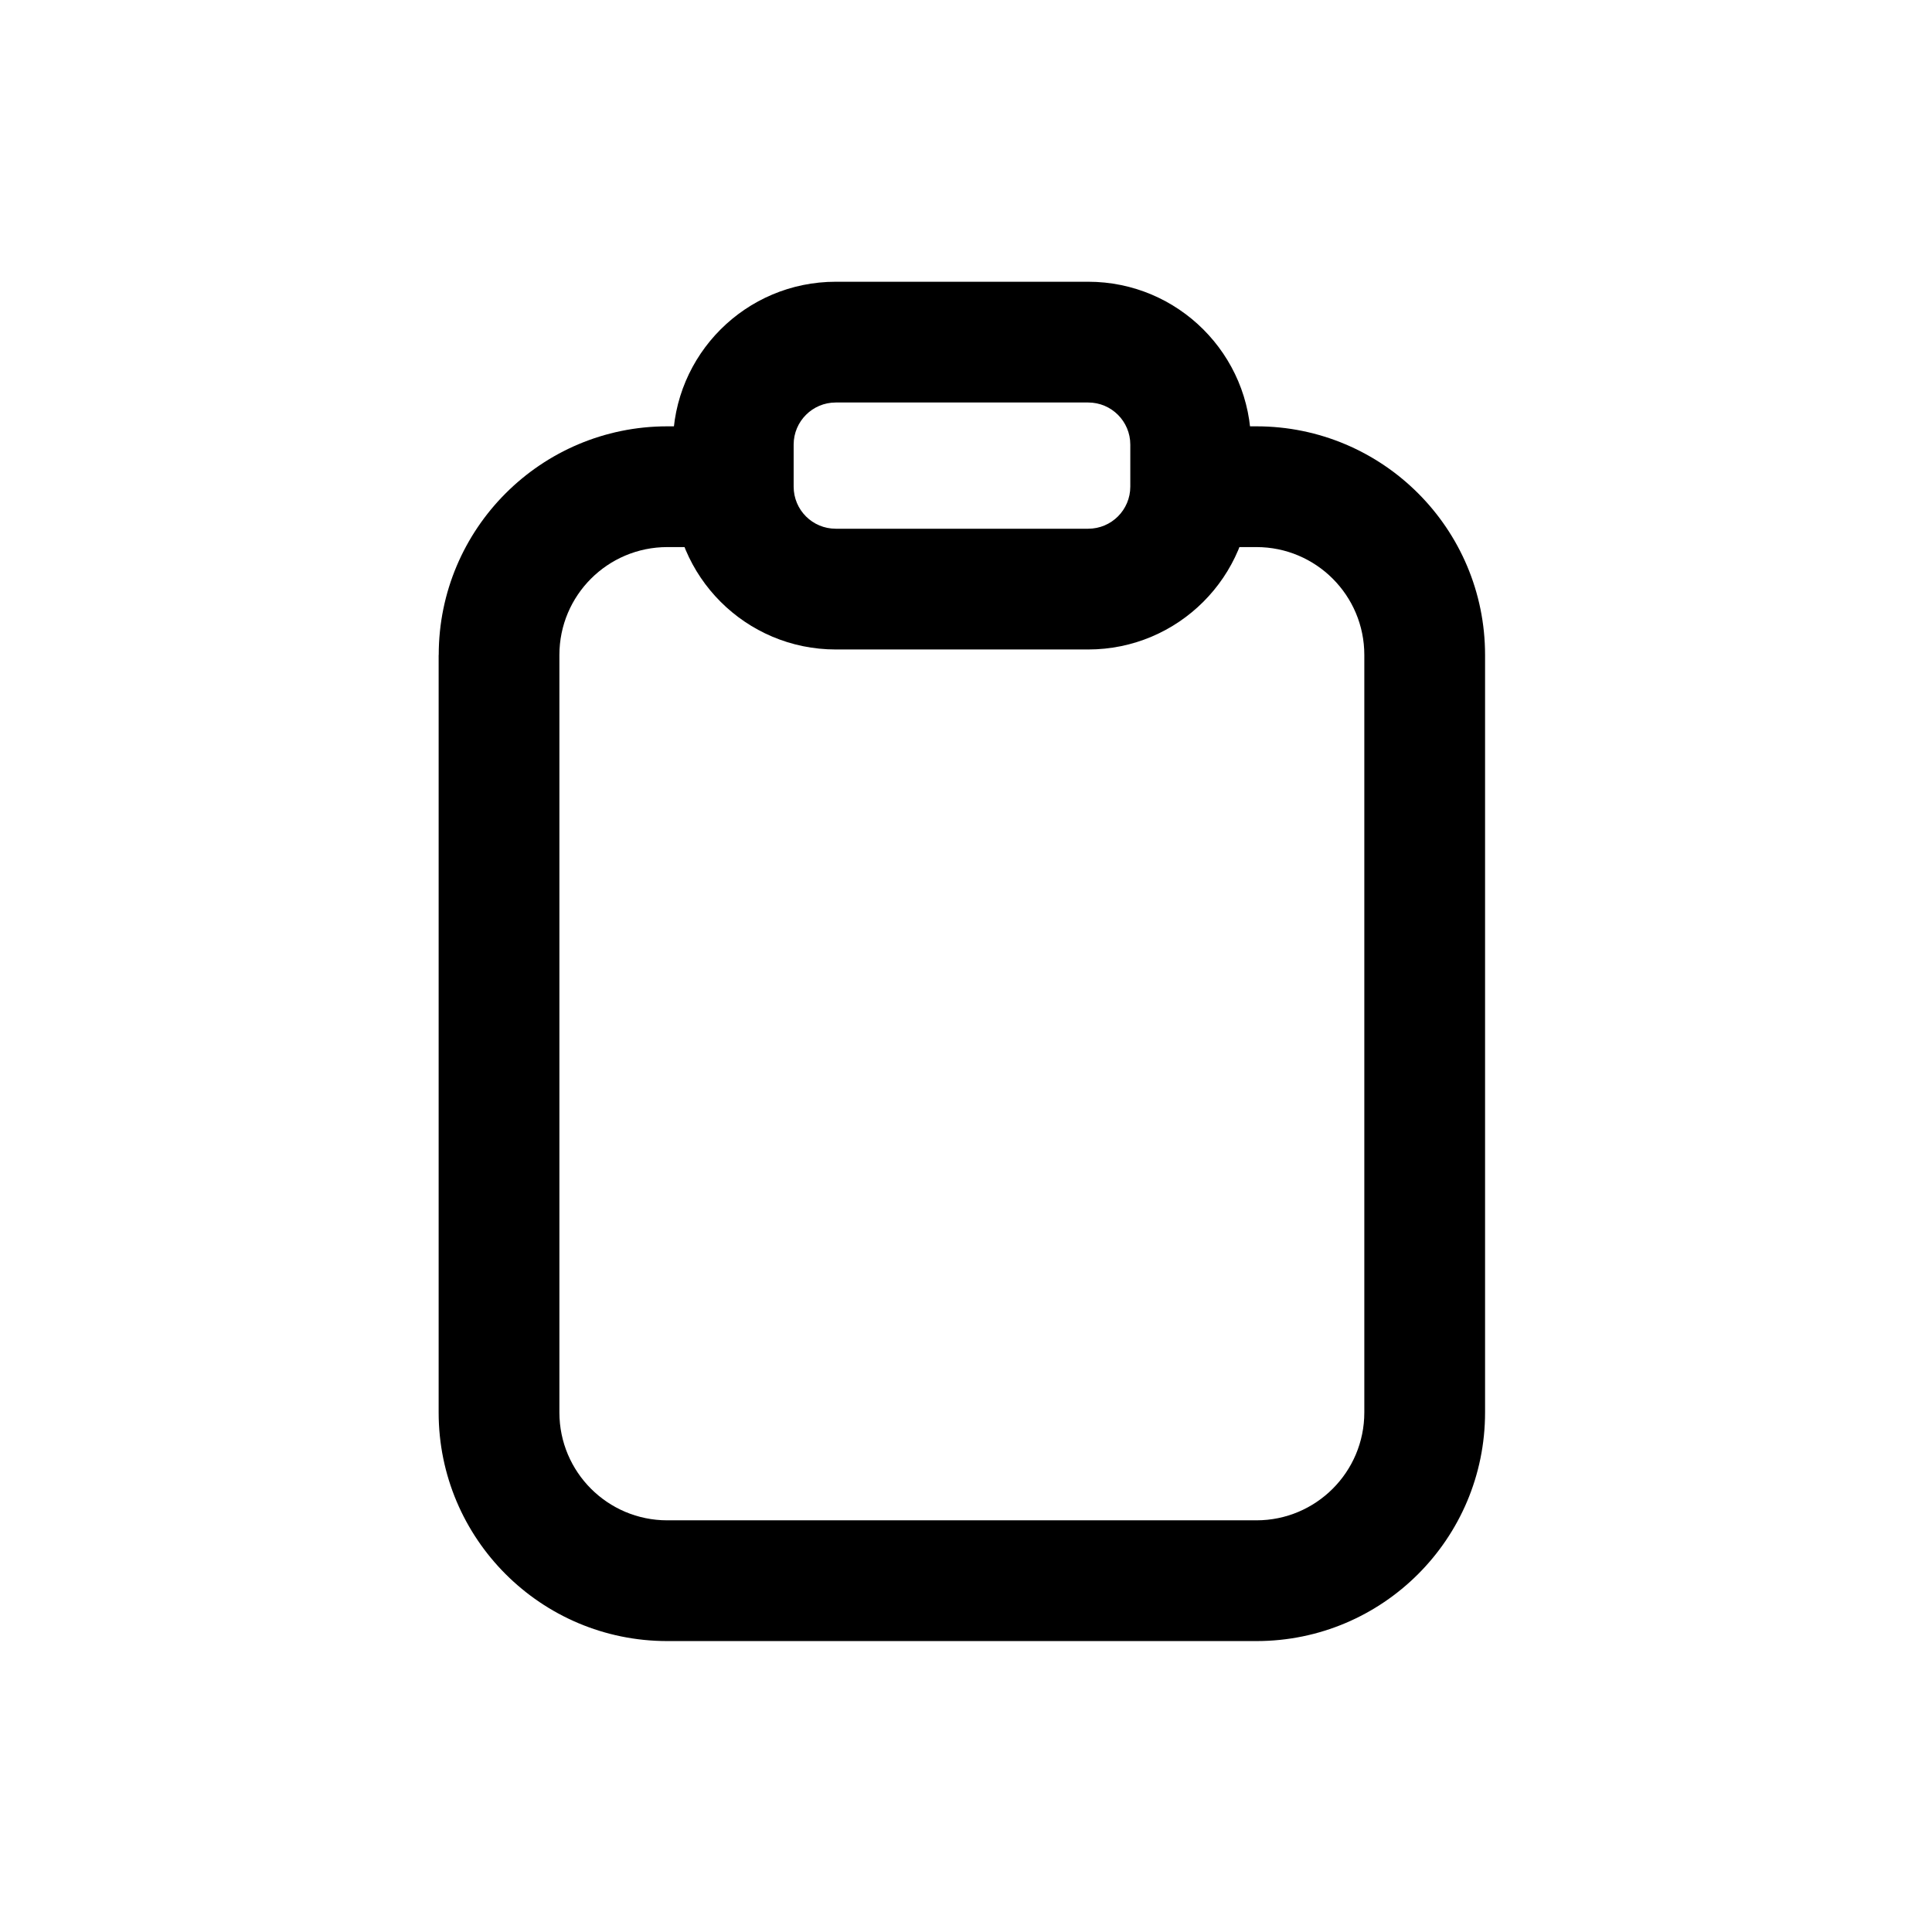
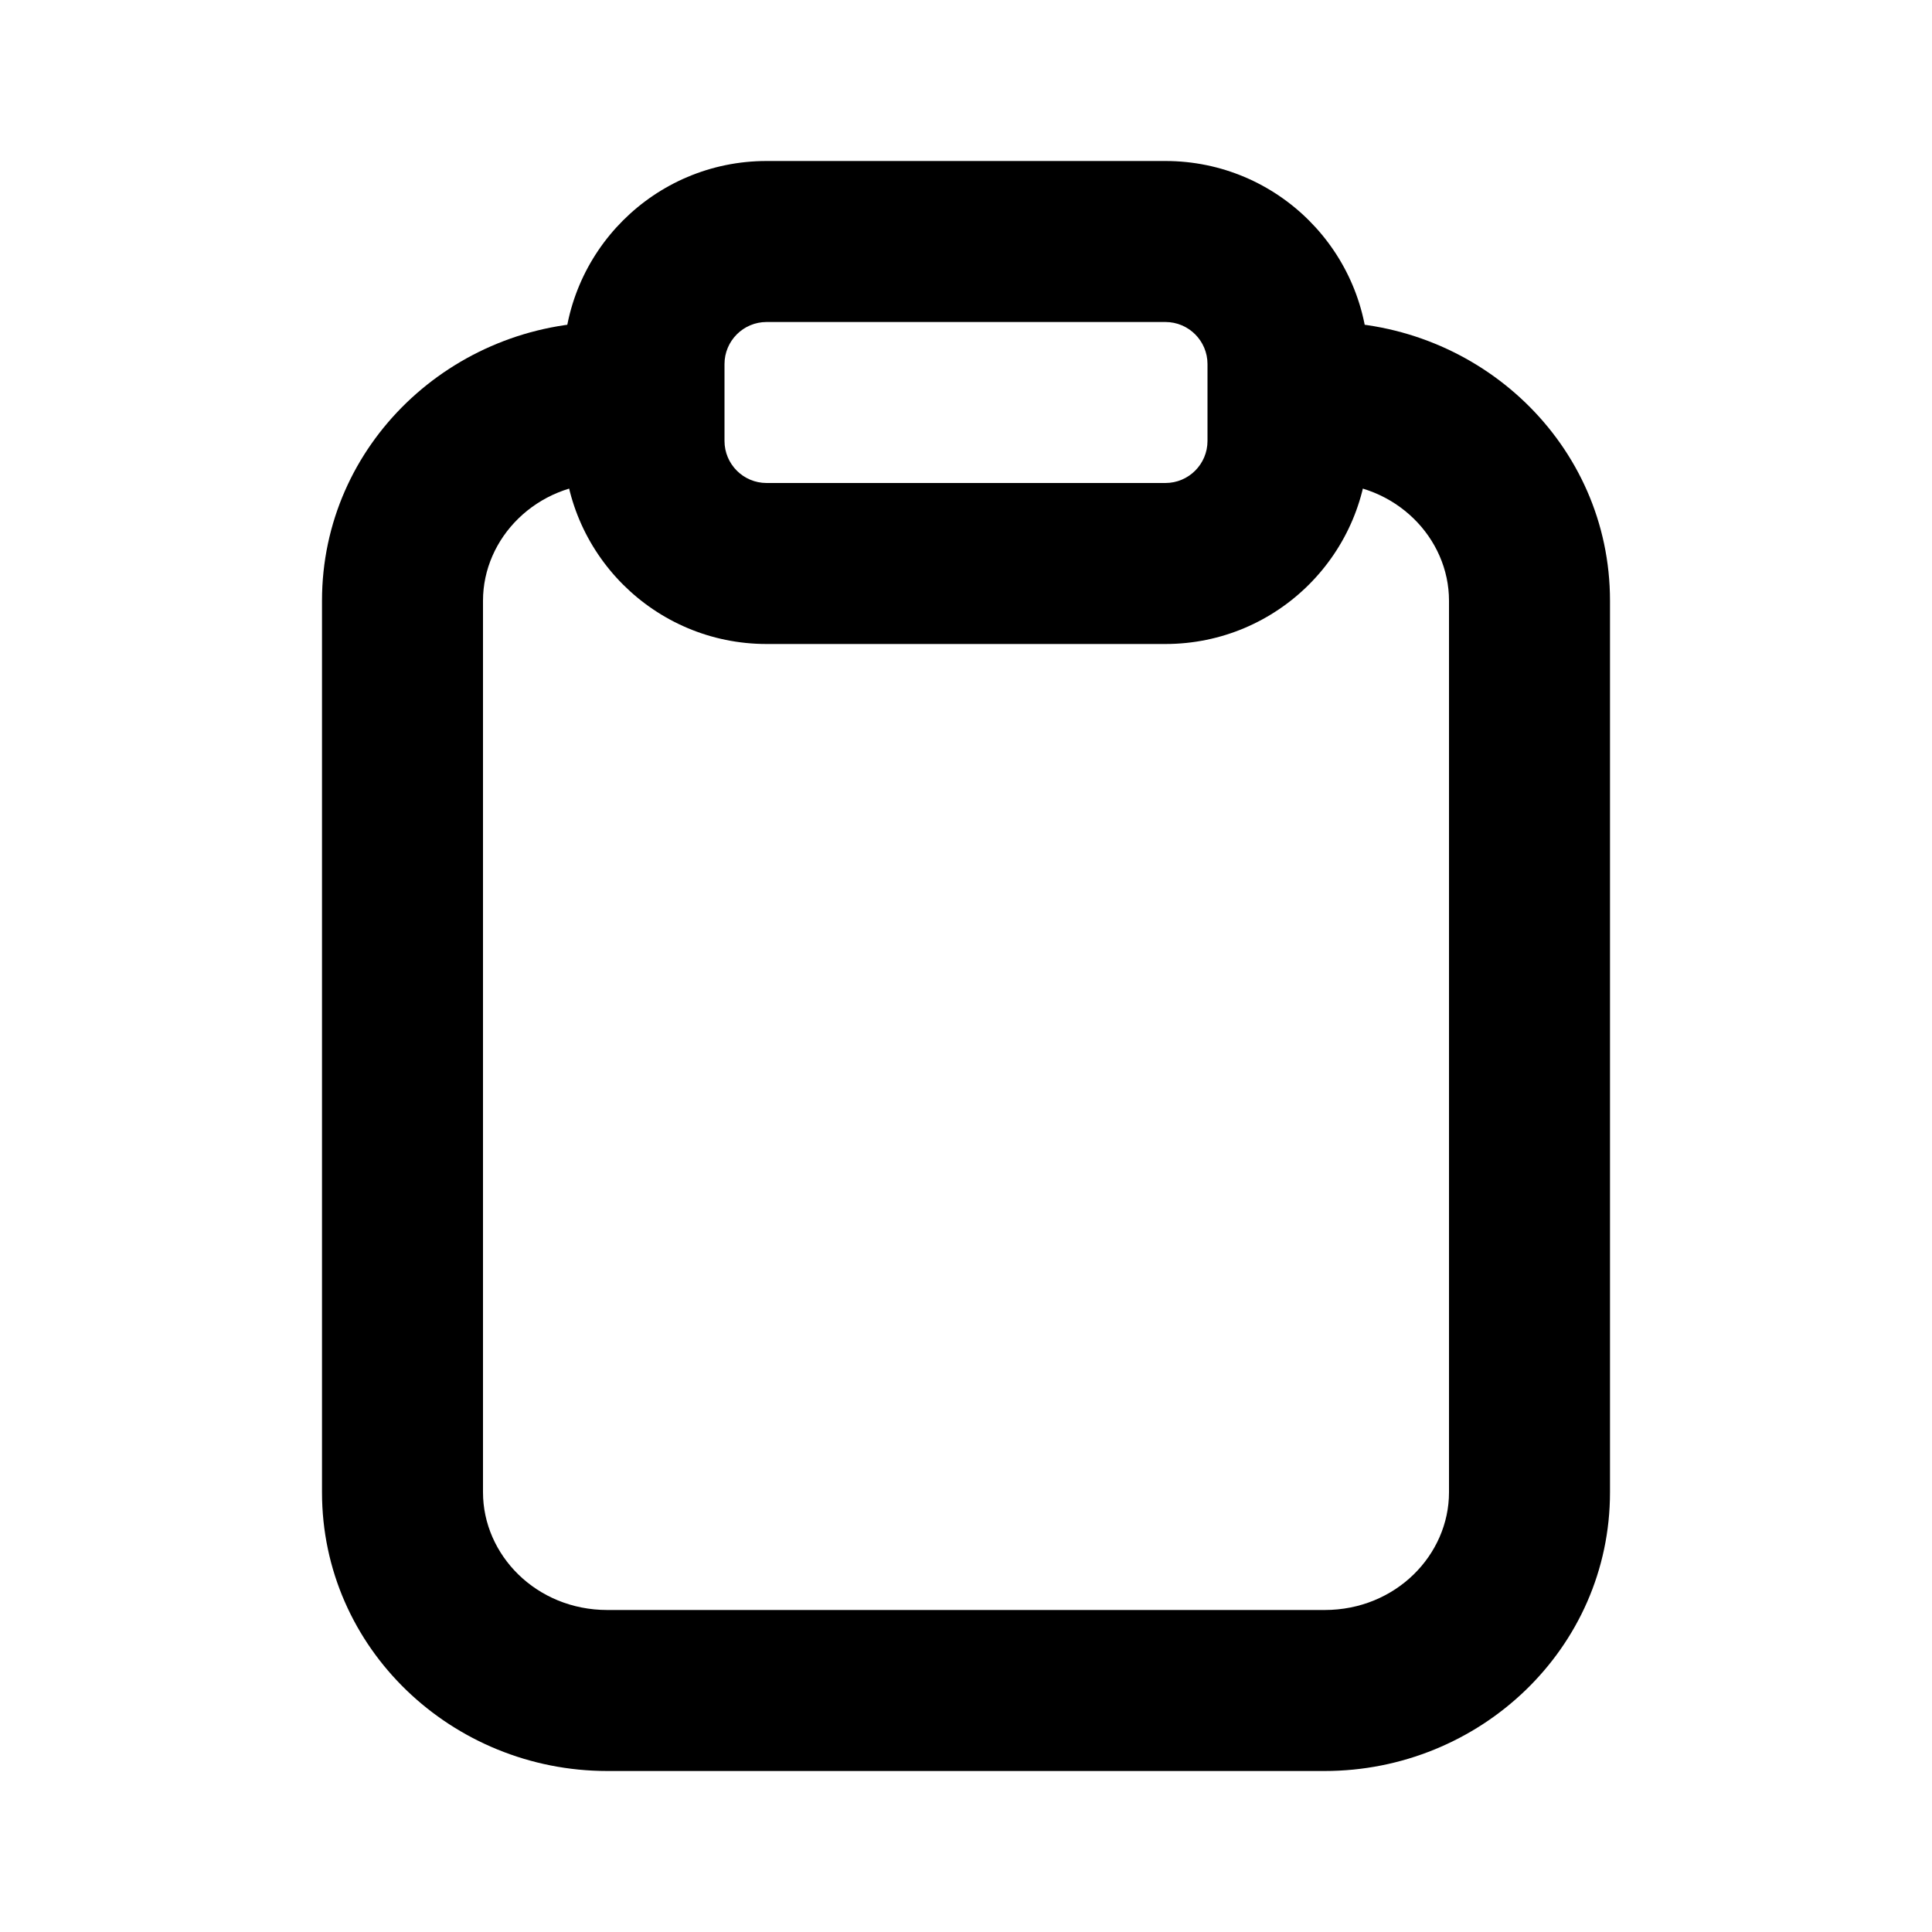
<svg xmlns="http://www.w3.org/2000/svg" width="24" height="24" viewBox="0 0 24 24">
-   <path fill-rule="evenodd" d="M5.45 8.136a2.84 2.84 0 0 1 2.84-2.84h.785v1.5H8.29c-.741 0-1.341.6-1.341 1.34v9.41c0 .74.6 1.34 1.34 1.34h7.319c.74 0 1.34-.6 1.34-1.34v-9.41c0-.74-.6-1.34-1.34-1.34h-1.046v-1.5h1.046a2.84 2.84 0 0 1 2.84 2.84v9.41a2.84 2.84 0 0 1-2.84 2.84H8.29a2.84 2.84 0 0 1-2.841-2.84v-9.41Z" clip-rule="evenodd" />
-   <path fill-rule="evenodd" d="M10.382 3.5h3.136c1.117 0 2.023.906 2.023 2.023v.522a2.023 2.023 0 0 1-2.023 2.023h-3.136a2.023 2.023 0 0 1-2.023-2.023v-.522c0-1.117.905-2.023 2.023-2.023Zm0 1.5a.523.523 0 0 0-.523.523v.522c0 .29.234.523.523.523h3.136a.523.523 0 0 0 .523-.523v-.522A.523.523 0 0 0 13.518 5h-3.136Z" clip-rule="evenodd" />
+   <g class="clipboard-outline">
+     <g class="Vector">
+       <path fill-rule="evenodd" d="M4 7.462C4 5.518 5.62 4 7.545 4H8.5v2h-.955C6.66 6 6 6.686 6 7.462v11.076C6 19.314 6.66 20 7.545 20h8.91C17.34 20 18 19.314 18 18.538V7.462C18 6.686 17.34 6 16.454 6h-1.272V4h1.272C18.381 4 20 5.518 20 7.462v11.076C20 20.482 18.38 22 16.454 22H7.545C5.62 22 4 20.482 4 18.538V7.462Z" clip-rule="evenodd" />
+       <path fill-rule="evenodd" d="M9.523 2h4.954A2.523 2.523 0 0 1 17 4.523v.954A2.523 2.523 0 0 1 14.477 8H9.523A2.523 2.523 0 0 1 7 5.477v-.954A2.523 2.523 0 0 1 9.523 2Zm0 2A.523.523 0 0 0 9 4.523v.954c0 .289.234.523.523.523h4.954A.523.523 0 0 0 15 5.477v-.954A.523.523 0 0 0 14.477 4H9.523Z" clip-rule="evenodd" />
+     </g>
+   </g>
</svg>
